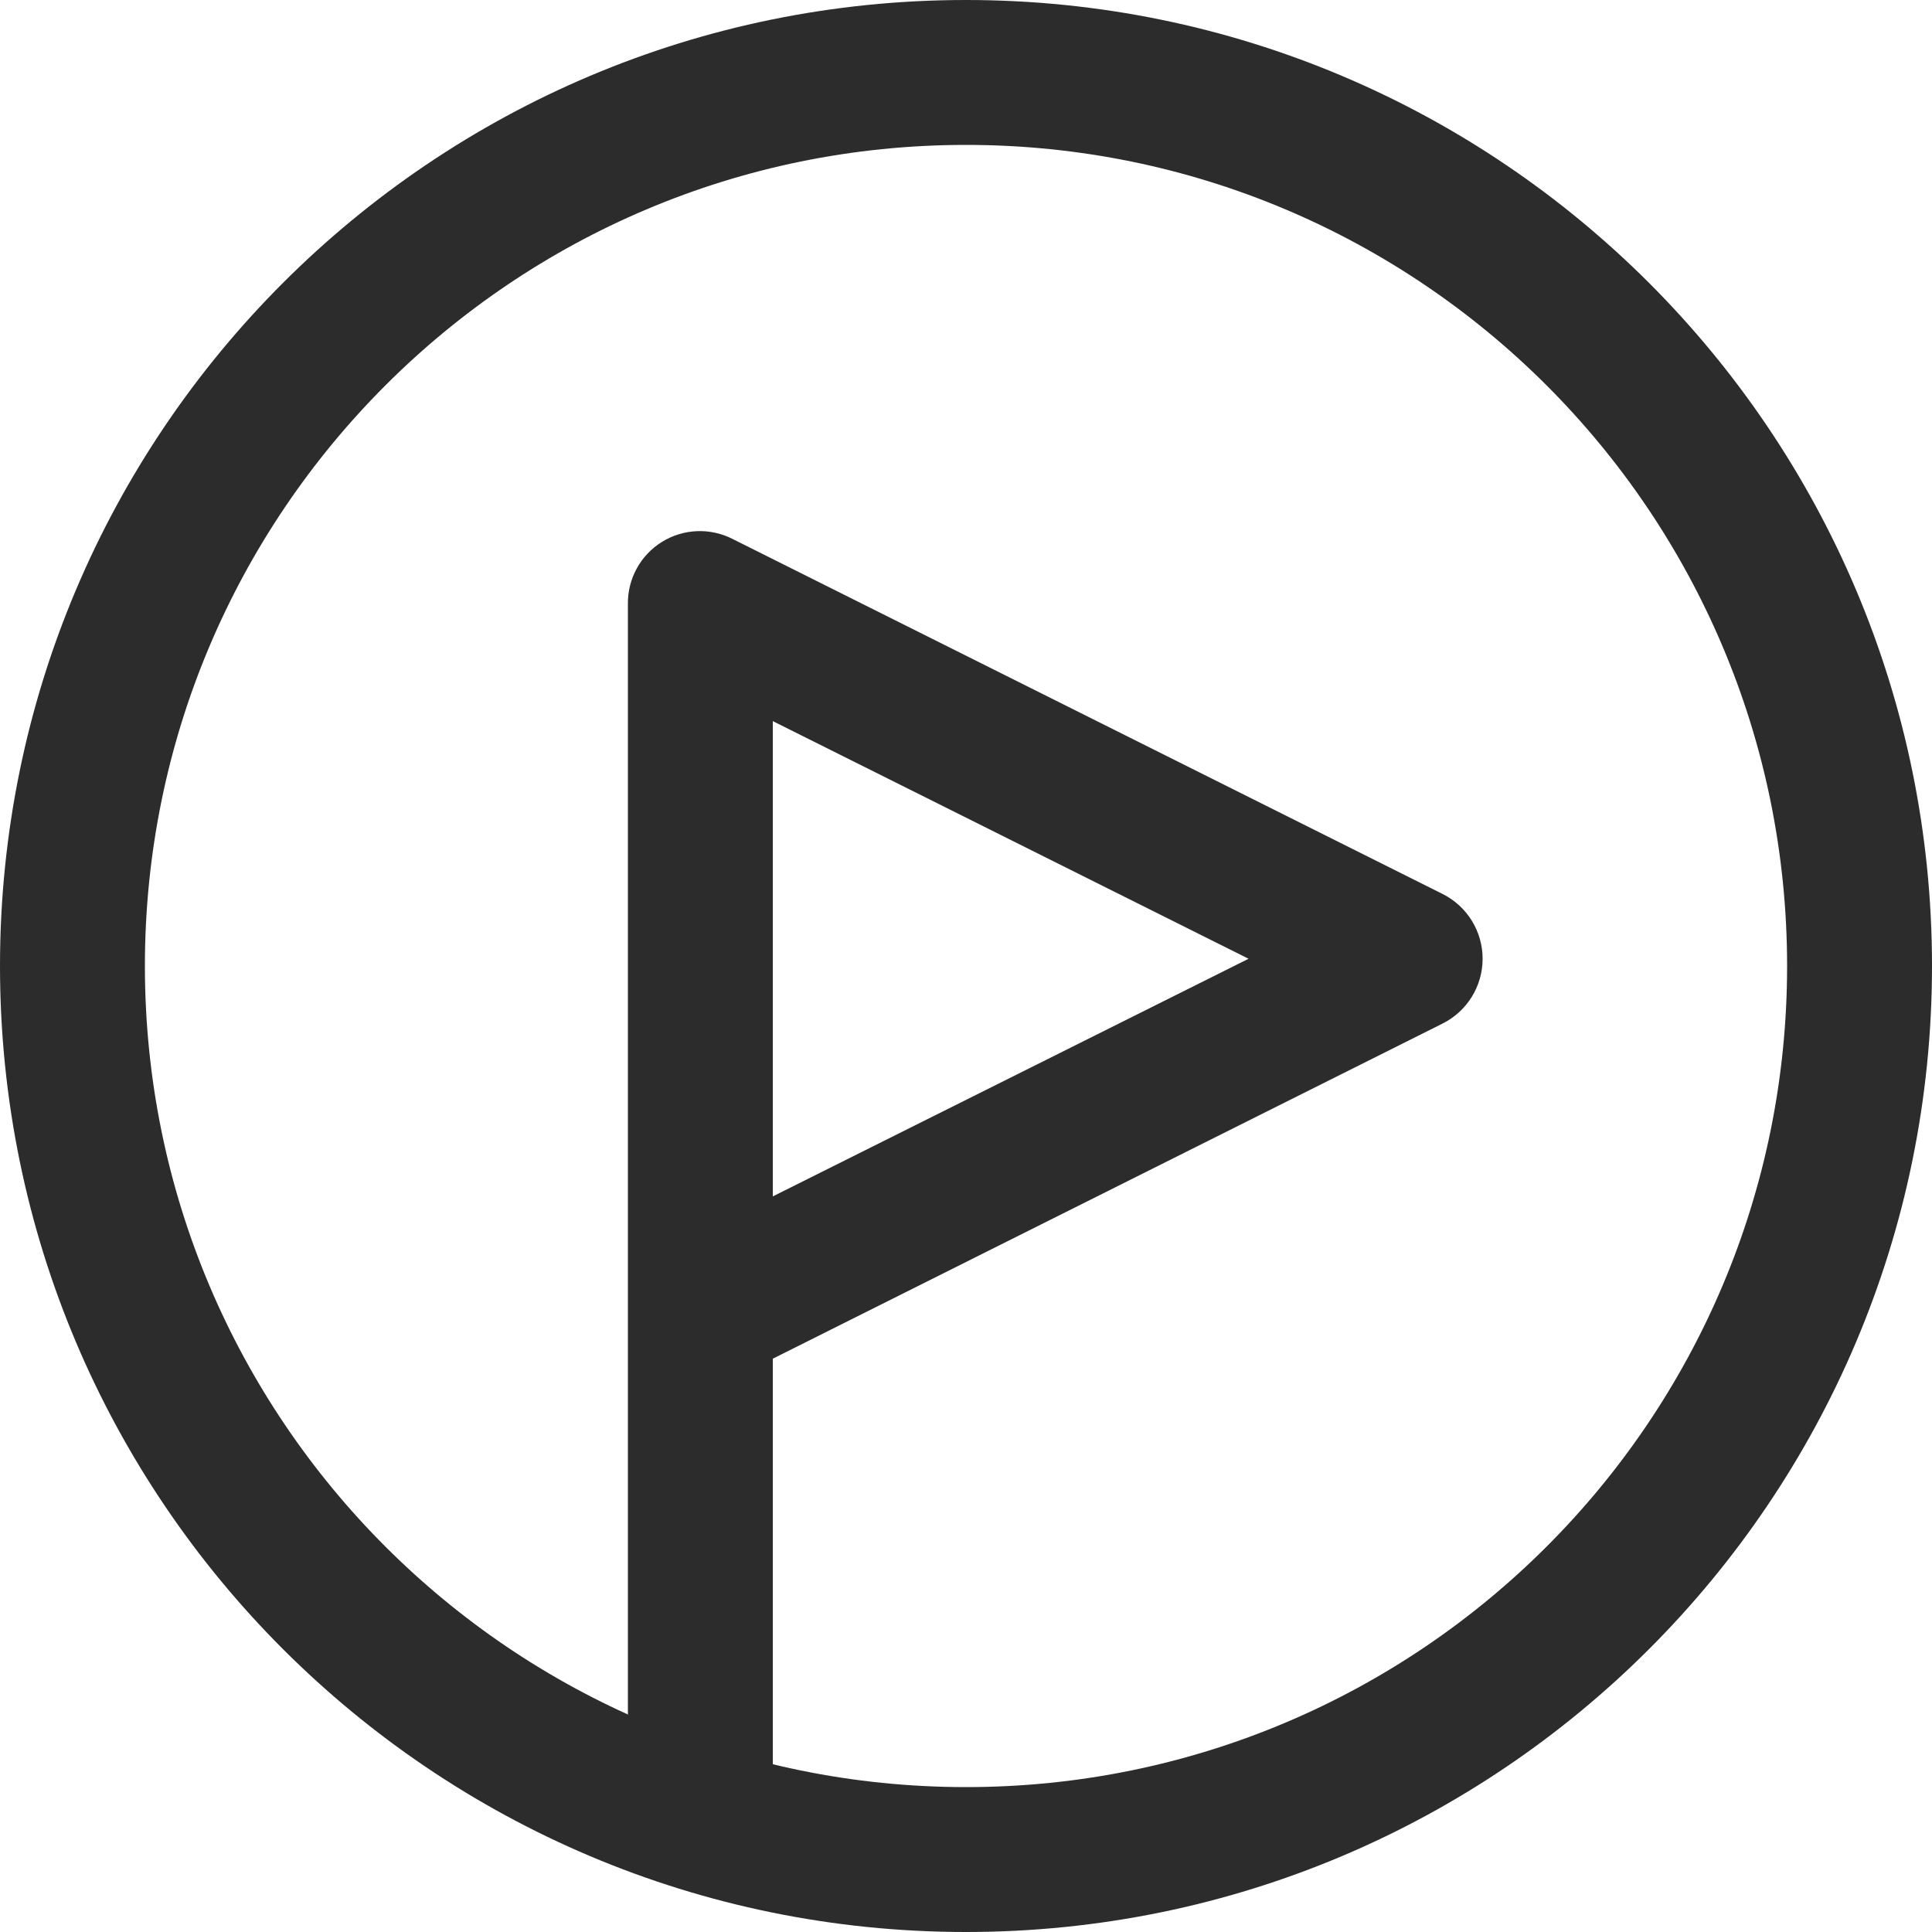
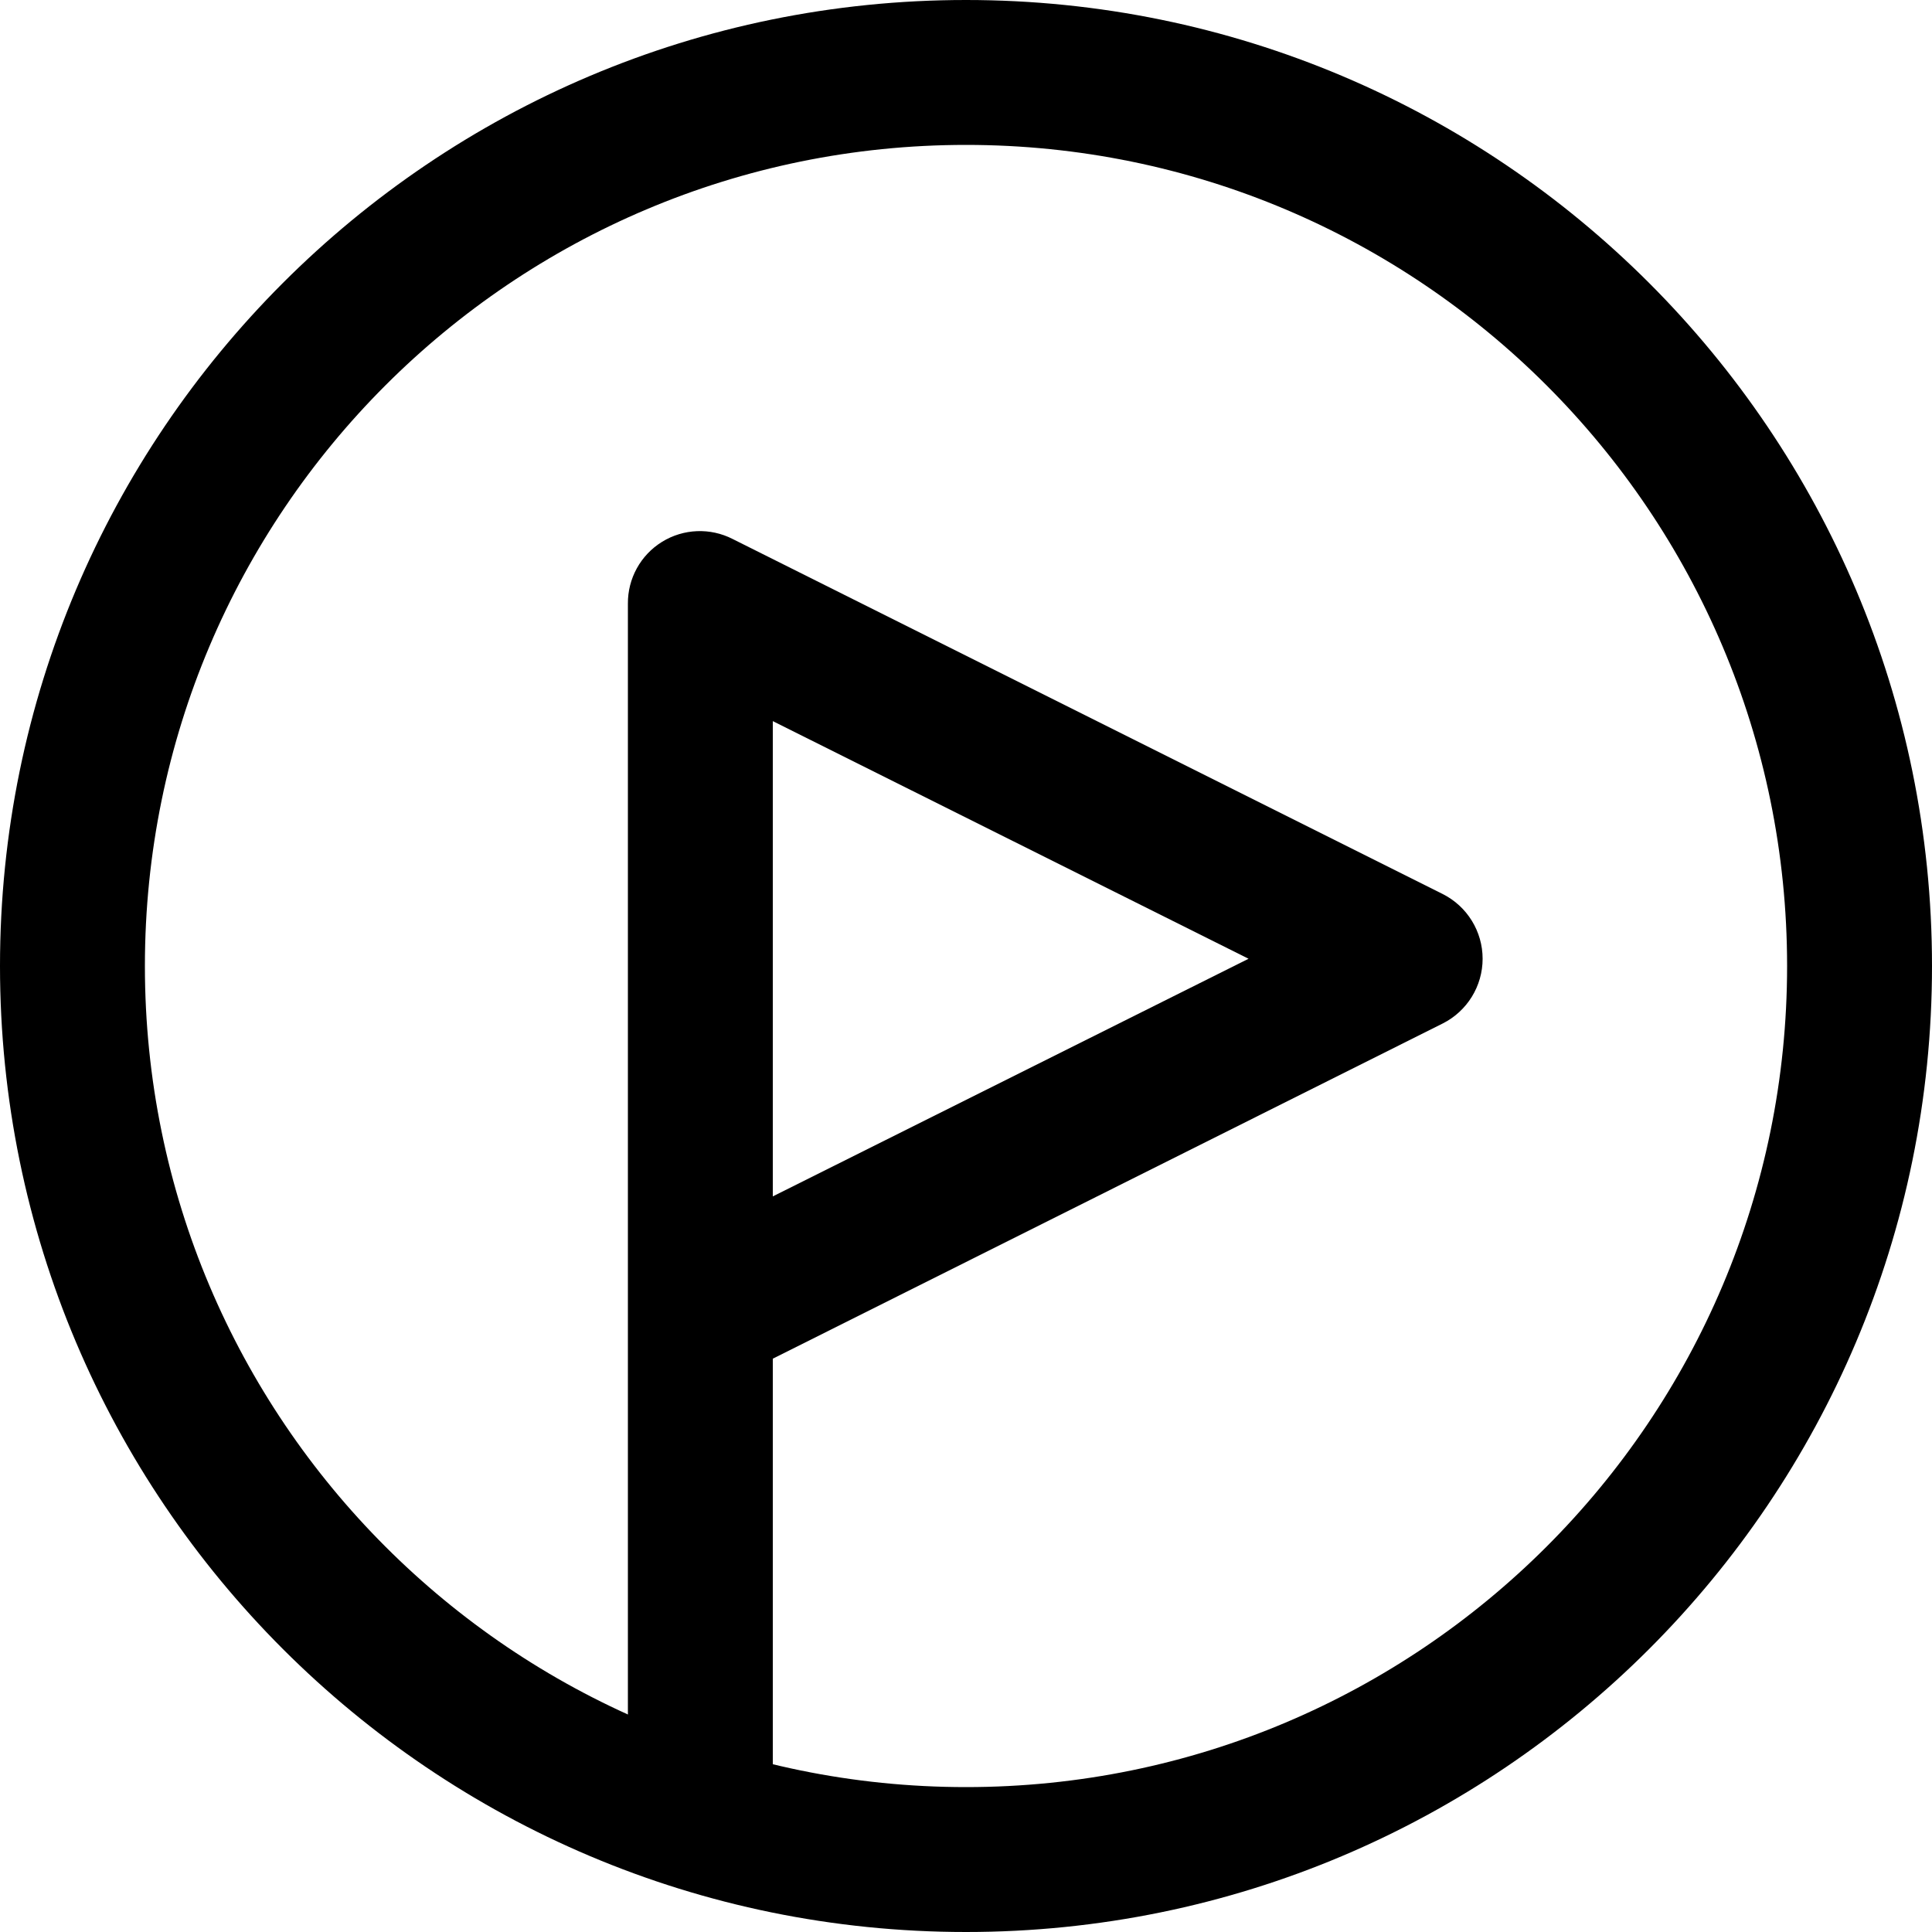
<svg xmlns="http://www.w3.org/2000/svg" width="40px" height="40px" viewBox="0 0 40 40" version="1.1">
-   <g id="jumpserver" stroke="none" stroke-width="1" fill="none" fill-rule="evenodd">
-     <g id="adhoc" fill="#2C2C2C" fill-rule="nonzero">
-       <path d="M20,3 C29.389,3 37,10.611 37,20 C37,29.389 29.389,37 20,37 C10.611,37 3,29.389 3,20 C3,10.611 10.611,3 20,3 M20,0 C8.954,0 0,8.954 0,20 C0,31.046 8.954,40 20,40 C31.046,40 40,31.046 40,20 C40,8.954 31.046,0 20,0 L20,0 Z" id="形状" />
-       <path d="M14.5,38.5 C13.672,38.5 13,37.828 13,37 L13,12.5 C12.995,11.978 13.263,11.492 13.707,11.218 C14.151,10.944 14.706,10.922 15.17,11.16 L29.87,18.51 C30.376,18.765 30.696,19.283 30.696,19.85 C30.696,20.417 30.376,20.935 29.87,21.19 L16,28.13 L16,37 C16,37.828 15.328,38.5 14.5,38.5 L14.5,38.5 Z M16,14.93 L16,24.77 L25.85,19.85 L16,14.93 Z" id="形状" />
-     </g>
-   </g>
+   <path d="M20,3 C29.389,3 37,10.611 37,20 C37,29.389 29.389,37 20,37 C10.611,37 3,29.389 3,20 C3,10.611 10.611,3 20,3 M20,0 C8.954,0 0,8.954 0,20 C0,31.046 8.954,40 20,40 C31.046,40 40,31.046 40,20 C40,8.954 31.046,0 20,0 L20,0 Z" id="形状" />
+   <path d="M14.5,38.5 C13.672,38.5 13,37.828 13,37 L13,12.5 C12.995,11.978 13.263,11.492 13.707,11.218 C14.151,10.944 14.706,10.922 15.17,11.16 L29.87,18.51 C30.376,18.765 30.696,19.283 30.696,19.85 C30.696,20.417 30.376,20.935 29.87,21.19 L16,28.13 L16,37 C16,37.828 15.328,38.5 14.5,38.5 L14.5,38.5 Z M16,14.93 L16,24.77 L25.85,19.85 L16,14.93 Z" id="形状" />
</svg>
